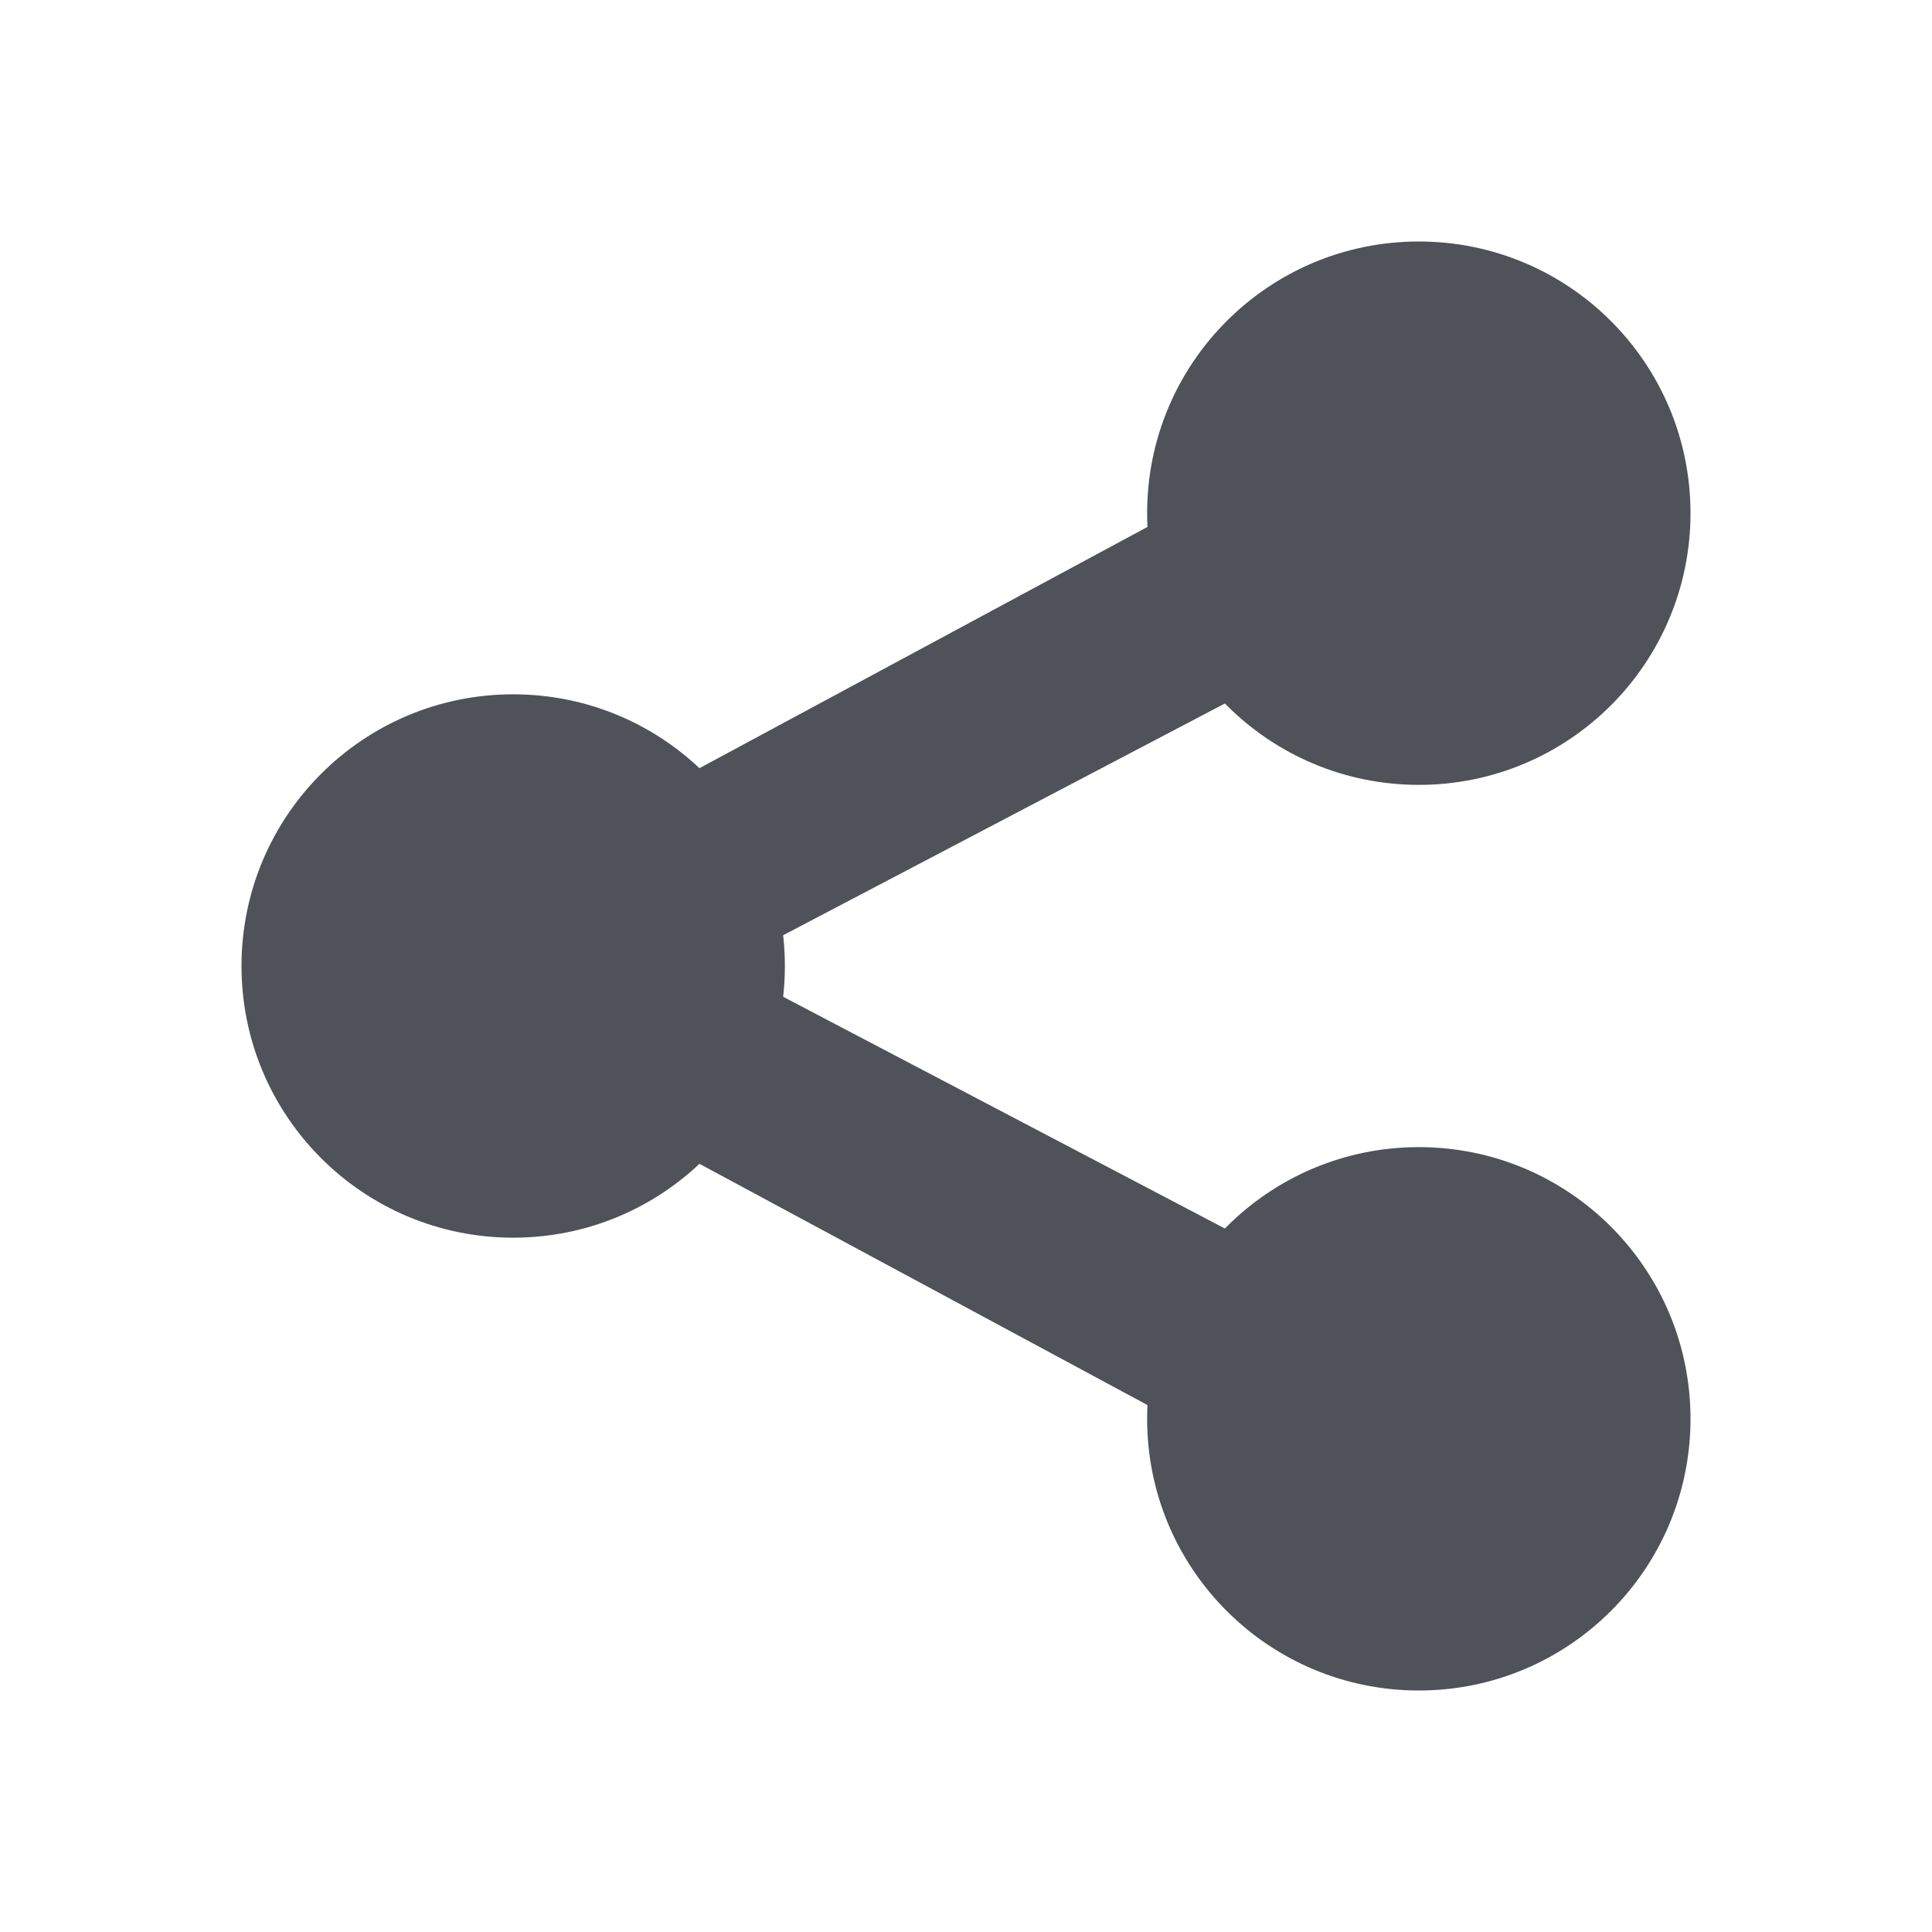
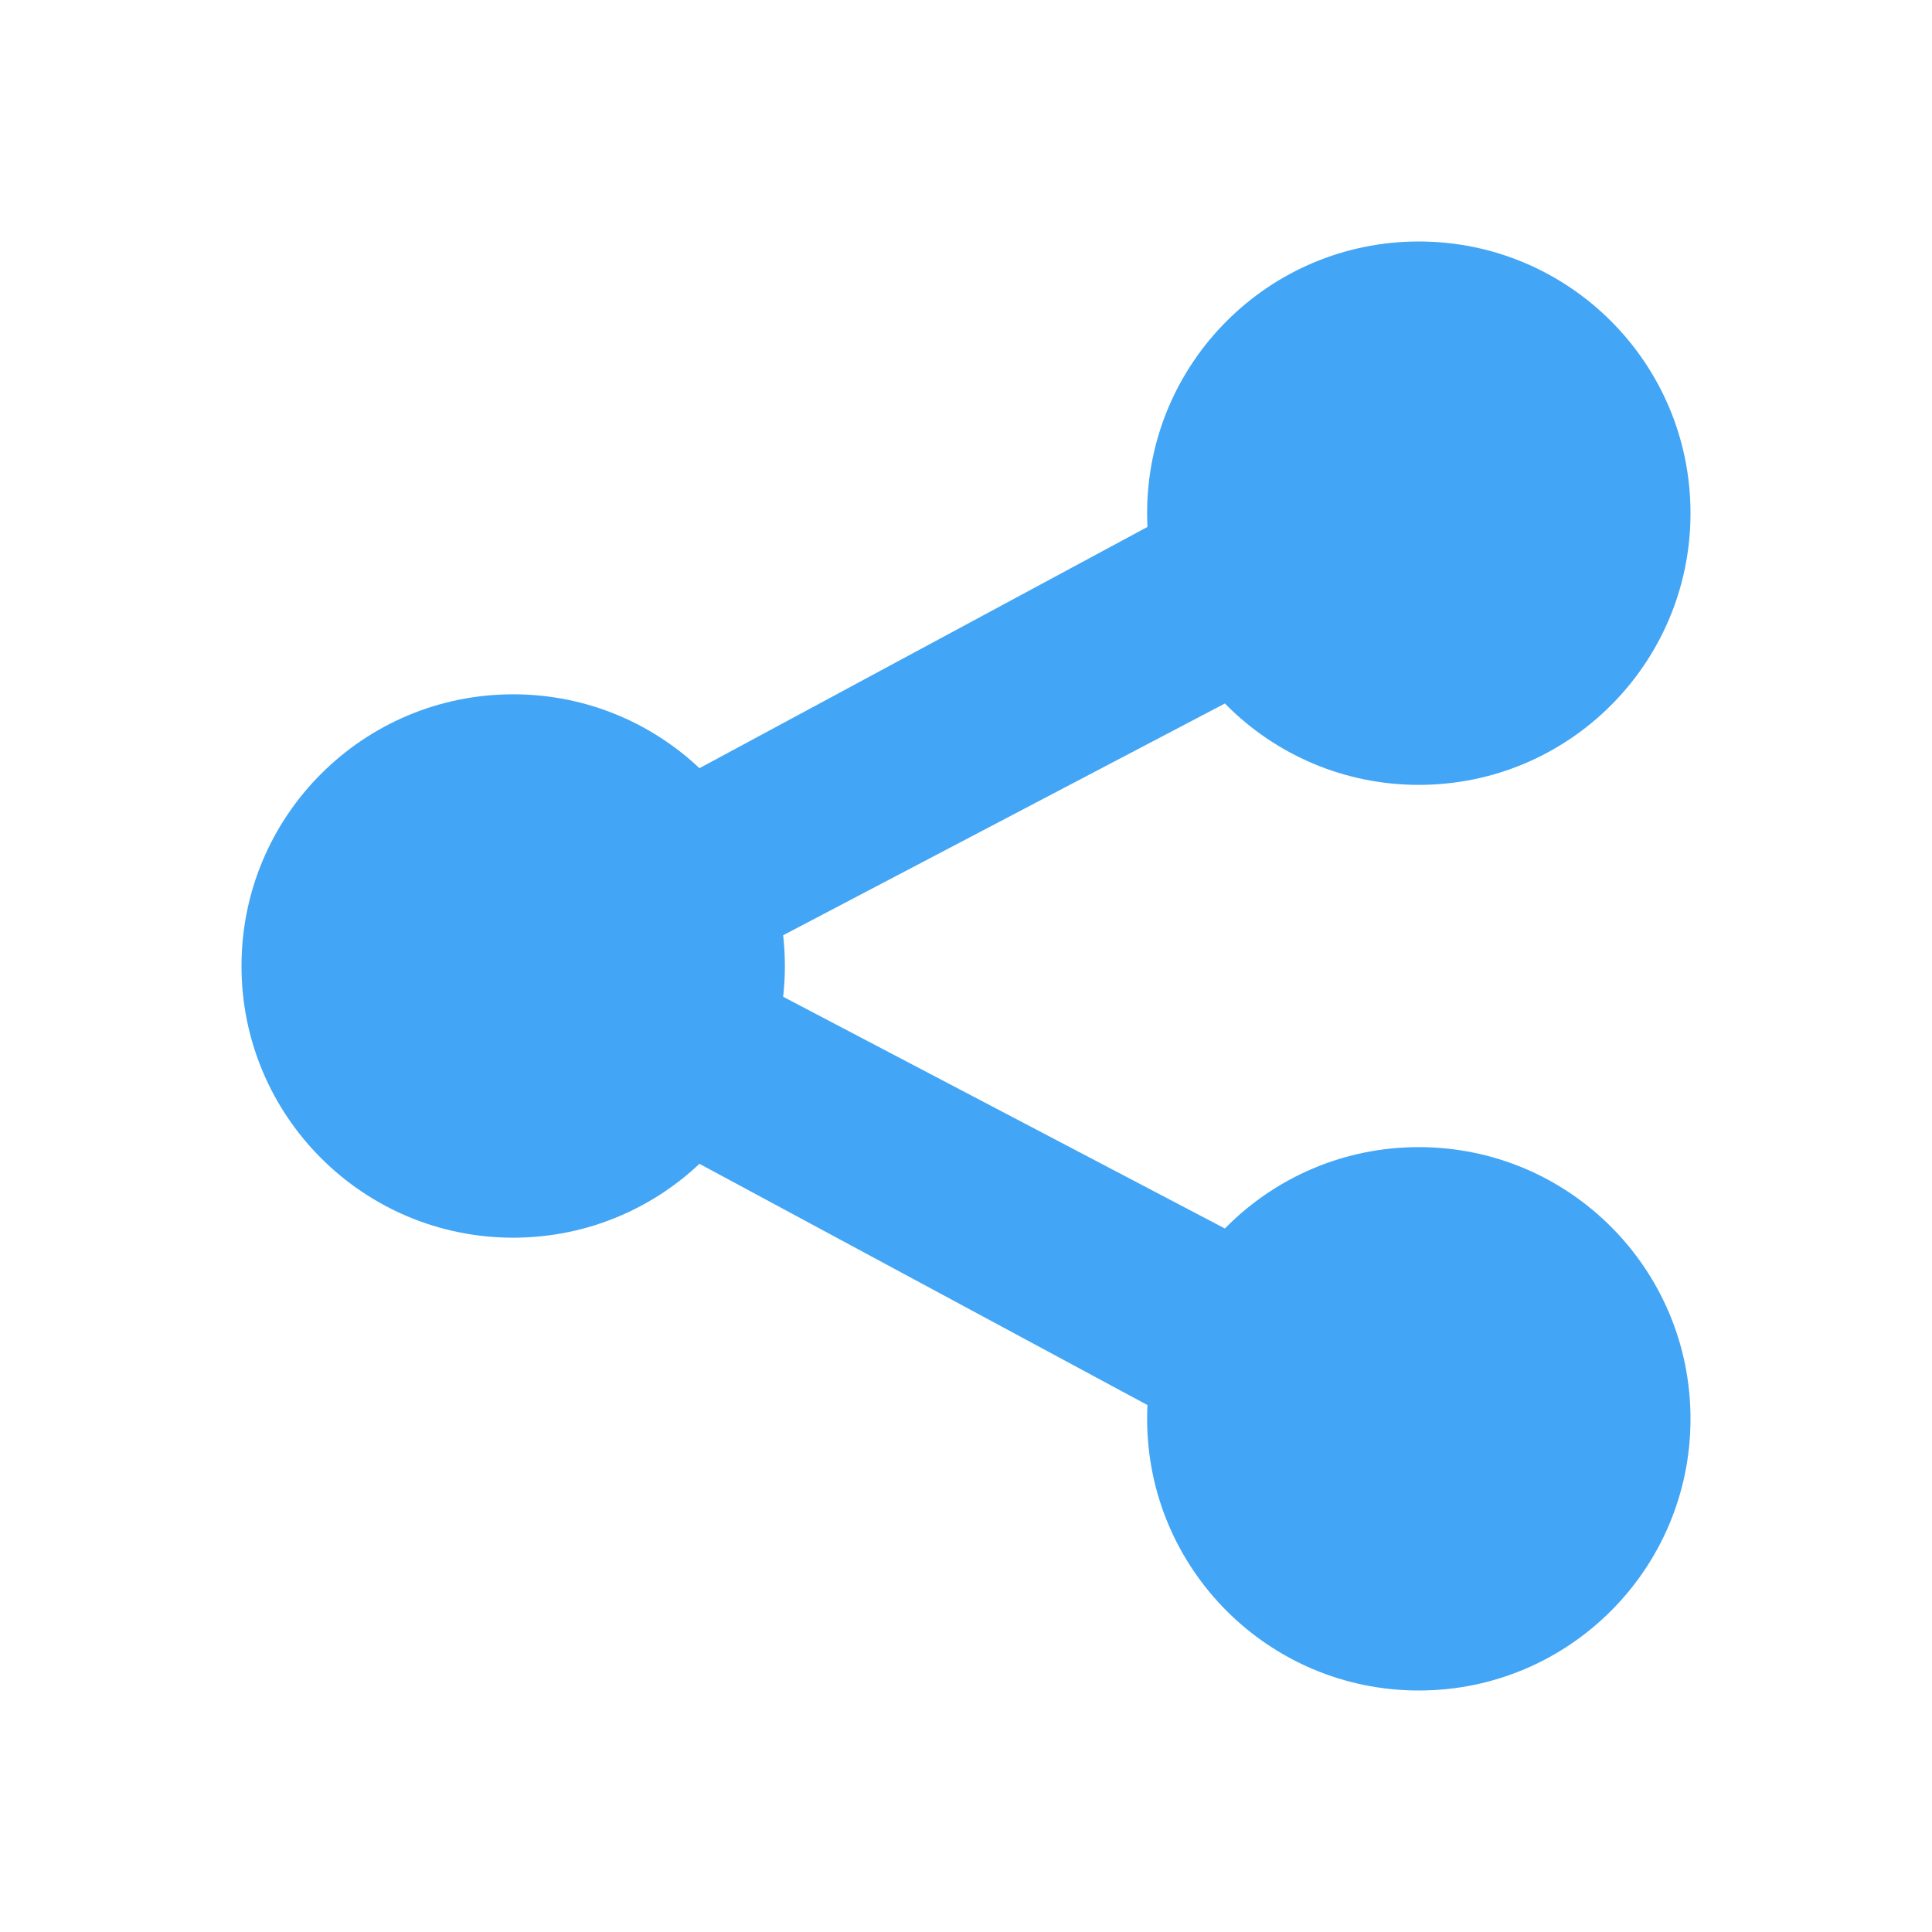
<svg xmlns="http://www.w3.org/2000/svg" width="16" height="16" viewBox="0 0 16 16" fill="none">
-   <path d="M2.75 8L12.5 2.75V4.59L6 8L12.5 11.41V13.25L2.75 8Z" fill="#4F5258" />
-   <path d="M14 4.25C14 5.493 12.993 6.5 11.75 6.5C10.507 6.5 9.5 5.493 9.5 4.25C9.5 3.007 10.507 2 11.75 2C12.993 2 14 3.007 14 4.25Z" fill="#4F5258" />
-   <path d="M6.5 8C6.5 9.243 5.493 10.25 4.25 10.25C3.007 10.25 2 9.243 2 8C2 6.757 3.007 5.75 4.25 5.75C5.493 5.75 6.5 6.757 6.5 8Z" fill="#4F5258" />
-   <path d="M14 11.75C14 12.993 12.993 14 11.75 14C10.507 14 9.5 12.993 9.5 11.75C9.5 10.507 10.507 9.5 11.75 9.5C12.993 9.5 14 10.507 14 11.75Z" fill="#4F5258" />
+   <path d="M2.75 8L12.5 2.75V4.59L6 8L12.5 11.41V13.25L2.75 8Z" fill="#42A5F5" />
+   <path d="M14 4.25C14 5.493 12.993 6.5 11.75 6.5C10.507 6.5 9.5 5.493 9.5 4.25C9.5 3.007 10.507 2 11.75 2C12.993 2 14 3.007 14 4.25Z" fill="#42A5F5" />
+   <path d="M6.5 8C6.5 9.243 5.493 10.25 4.25 10.25C3.007 10.25 2 9.243 2 8C2 6.757 3.007 5.75 4.25 5.75C5.493 5.75 6.5 6.757 6.5 8Z" fill="#42A5F5" />
+   <path d="M14 11.75C14 12.993 12.993 14 11.75 14C10.507 14 9.5 12.993 9.5 11.75C9.5 10.507 10.507 9.5 11.75 9.5C12.993 9.5 14 10.507 14 11.75Z" fill="#42A5F5" />
</svg>
